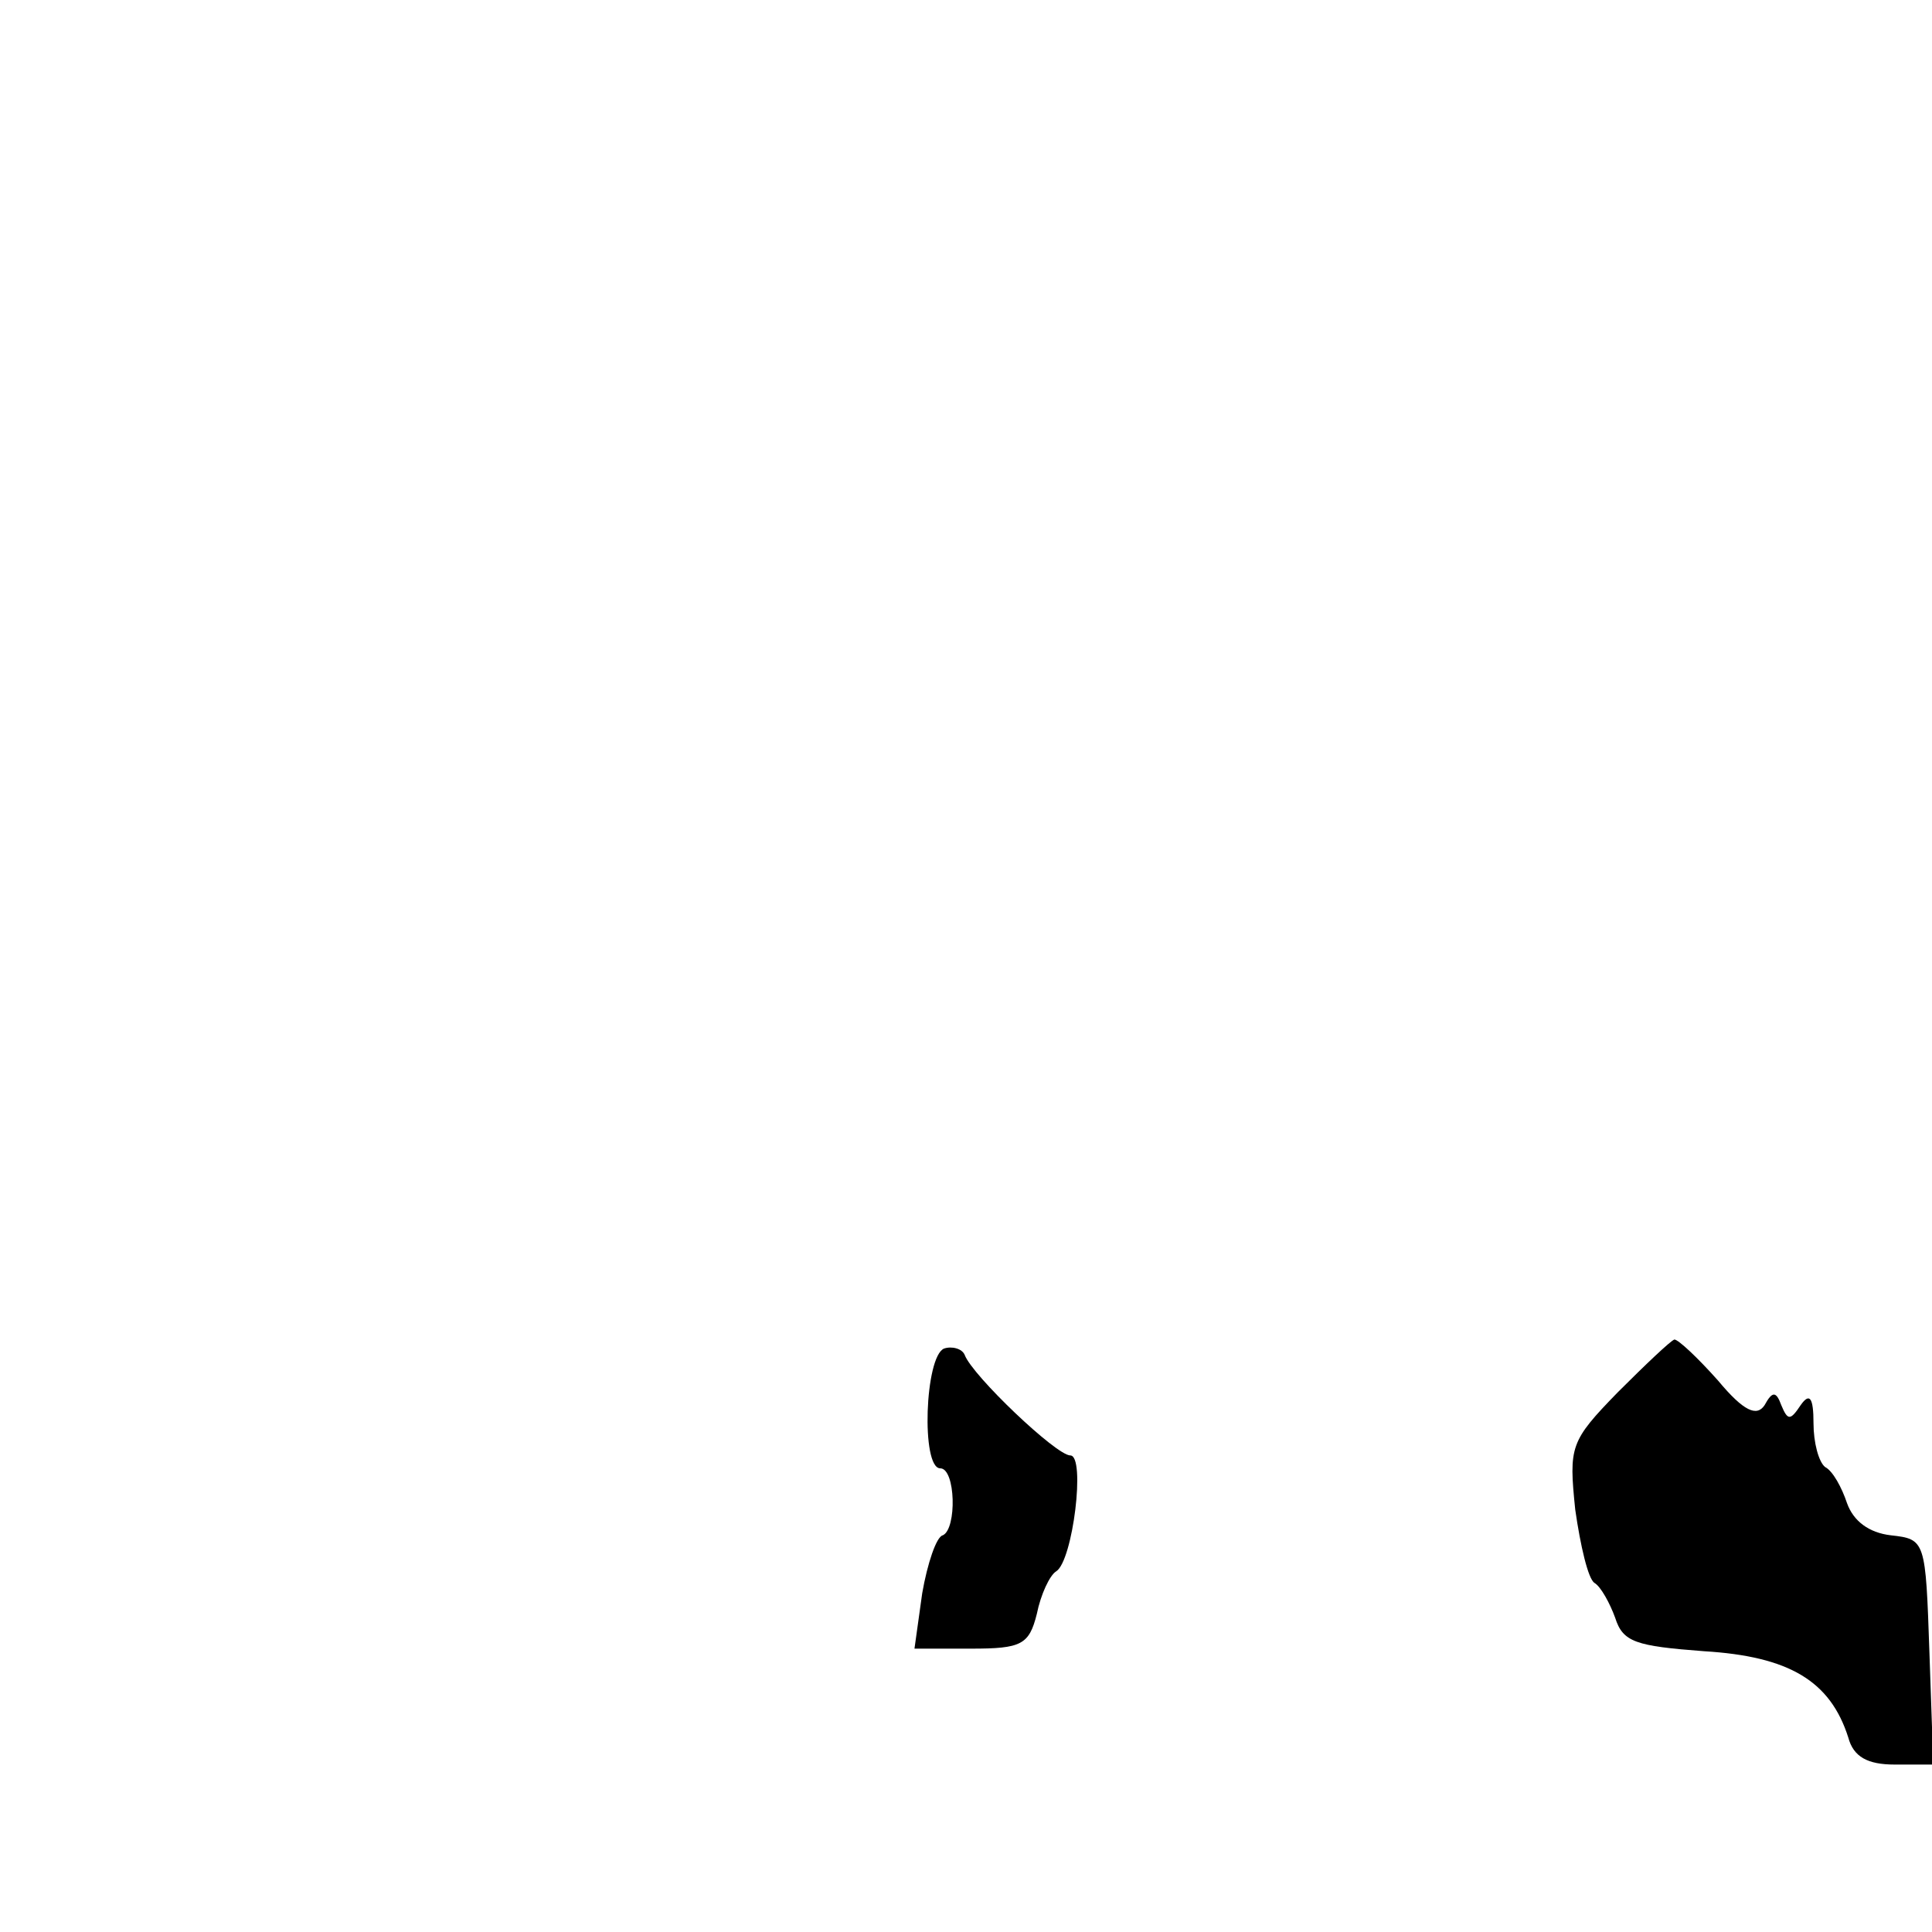
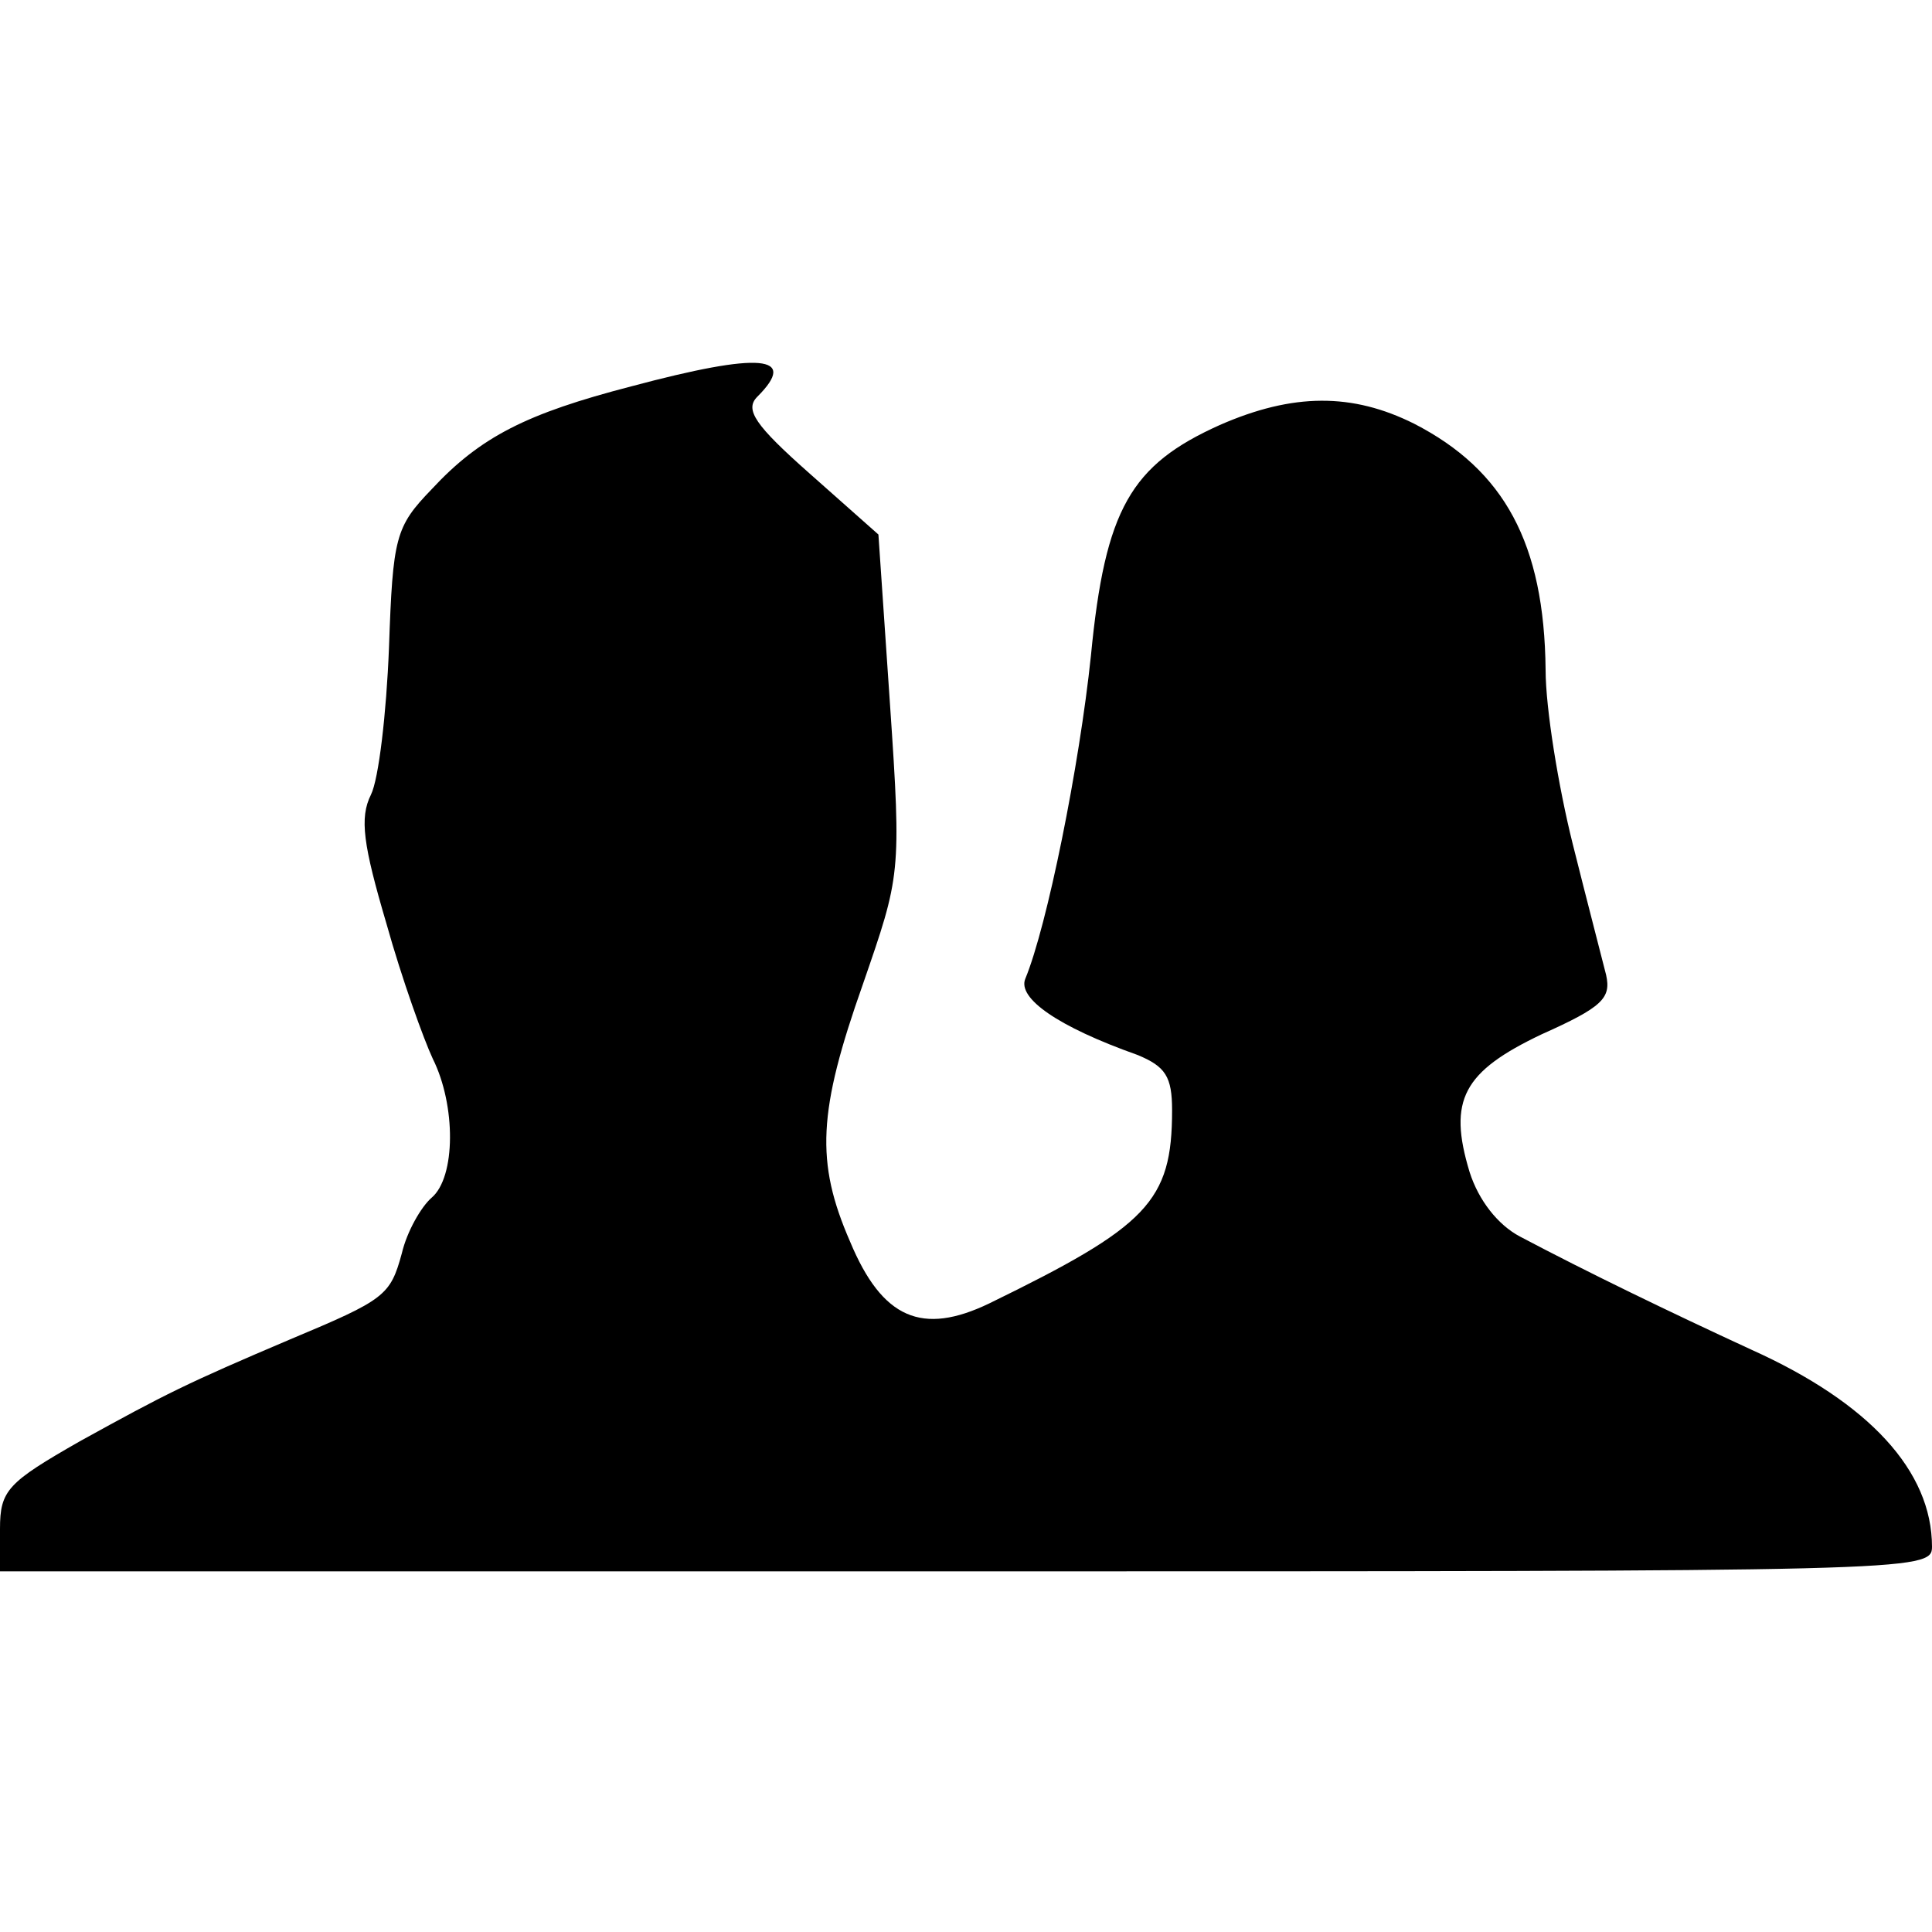
<svg xmlns="http://www.w3.org/2000/svg" version="1.0" width="150" height="150" viewBox="0 0 150 150" preserveAspectRatio="xMidYMid meet">
  <g transform="translate(0,150) scale(0.1,-0.1)" fill="#000000" stroke="none">
-     <path d="M733 453 c-15 -6 -18 -93 -3 -93 12 0 13 -47 2 -52 -5 -1 -12 -22 -16 -45 l-6 -43 44 0 c39 0 45 3 51 27 3 15 10 30 15 33 13 8 23 90 11 90 -11 0 -76 62 -82 78 -2 5 -10 7 -16 5z" />
-     <path d="M1256 419 c-37 -38 -38 -42 -33 -91 4 -28 10 -54 15 -57 5 -3 12 -16 16 -27 6 -19 16 -22 69 -26 66 -4 98 -23 112 -67 4 -15 15 -21 36 -21 l30 0 -3 87 c-3 87 -3 88 -30 91 -17 2 -29 11 -34 25 -4 12 -11 25 -17 28 -5 4 -9 19 -9 34 0 20 -3 24 -10 14 -8 -12 -10 -12 -15 0 -4 11 -7 11 -13 0 -6 -9 -16 -5 -36 19 -16 18 -31 32 -34 32 -3 -1 -22 -19 -44 -41z" />
+     <path d="M490 1200 c-81 -21 -117 -39 -155 -80 -28 -29 -30 -37 -33 -123 -2 -51 -8 -102 -14 -114 -9 -18 -6 -39 12 -100 12 -43 29 -90 36 -105 18 -36 18 -92 -1 -108 -8 -7 -19 -26 -23 -43 -9 -33 -13 -36 -87 -67 -80 -34 -96 -42 -163 -79 -56 -32 -62 -38 -62 -68 l0 -33 750 0 c735 0 750 0 750 19 0 59 -49 112 -140 153 -65 30 -127 60 -180 88 -17 9 -32 28 -39 50 -17 56 -5 78 56 107 47 21 54 28 50 46 -3 12 -15 58 -26 102 -11 44 -21 105 -21 135 -1 98 -32 155 -102 191 -48 24 -94 24 -151 -1 -69 -31 -89 -65 -100 -179 -9 -86 -34 -210 -51 -251 -6 -15 25 -37 87 -59 22 -9 27 -17 27 -43 0 -71 -19 -90 -142 -150 -52 -25 -83 -12 -108 48 -27 62 -25 101 10 200 29 84 30 85 21 217 l-9 132 -53 47 c-43 38 -51 50 -41 60 32 32 3 35 -98 8z" />
  </g>
</svg>
